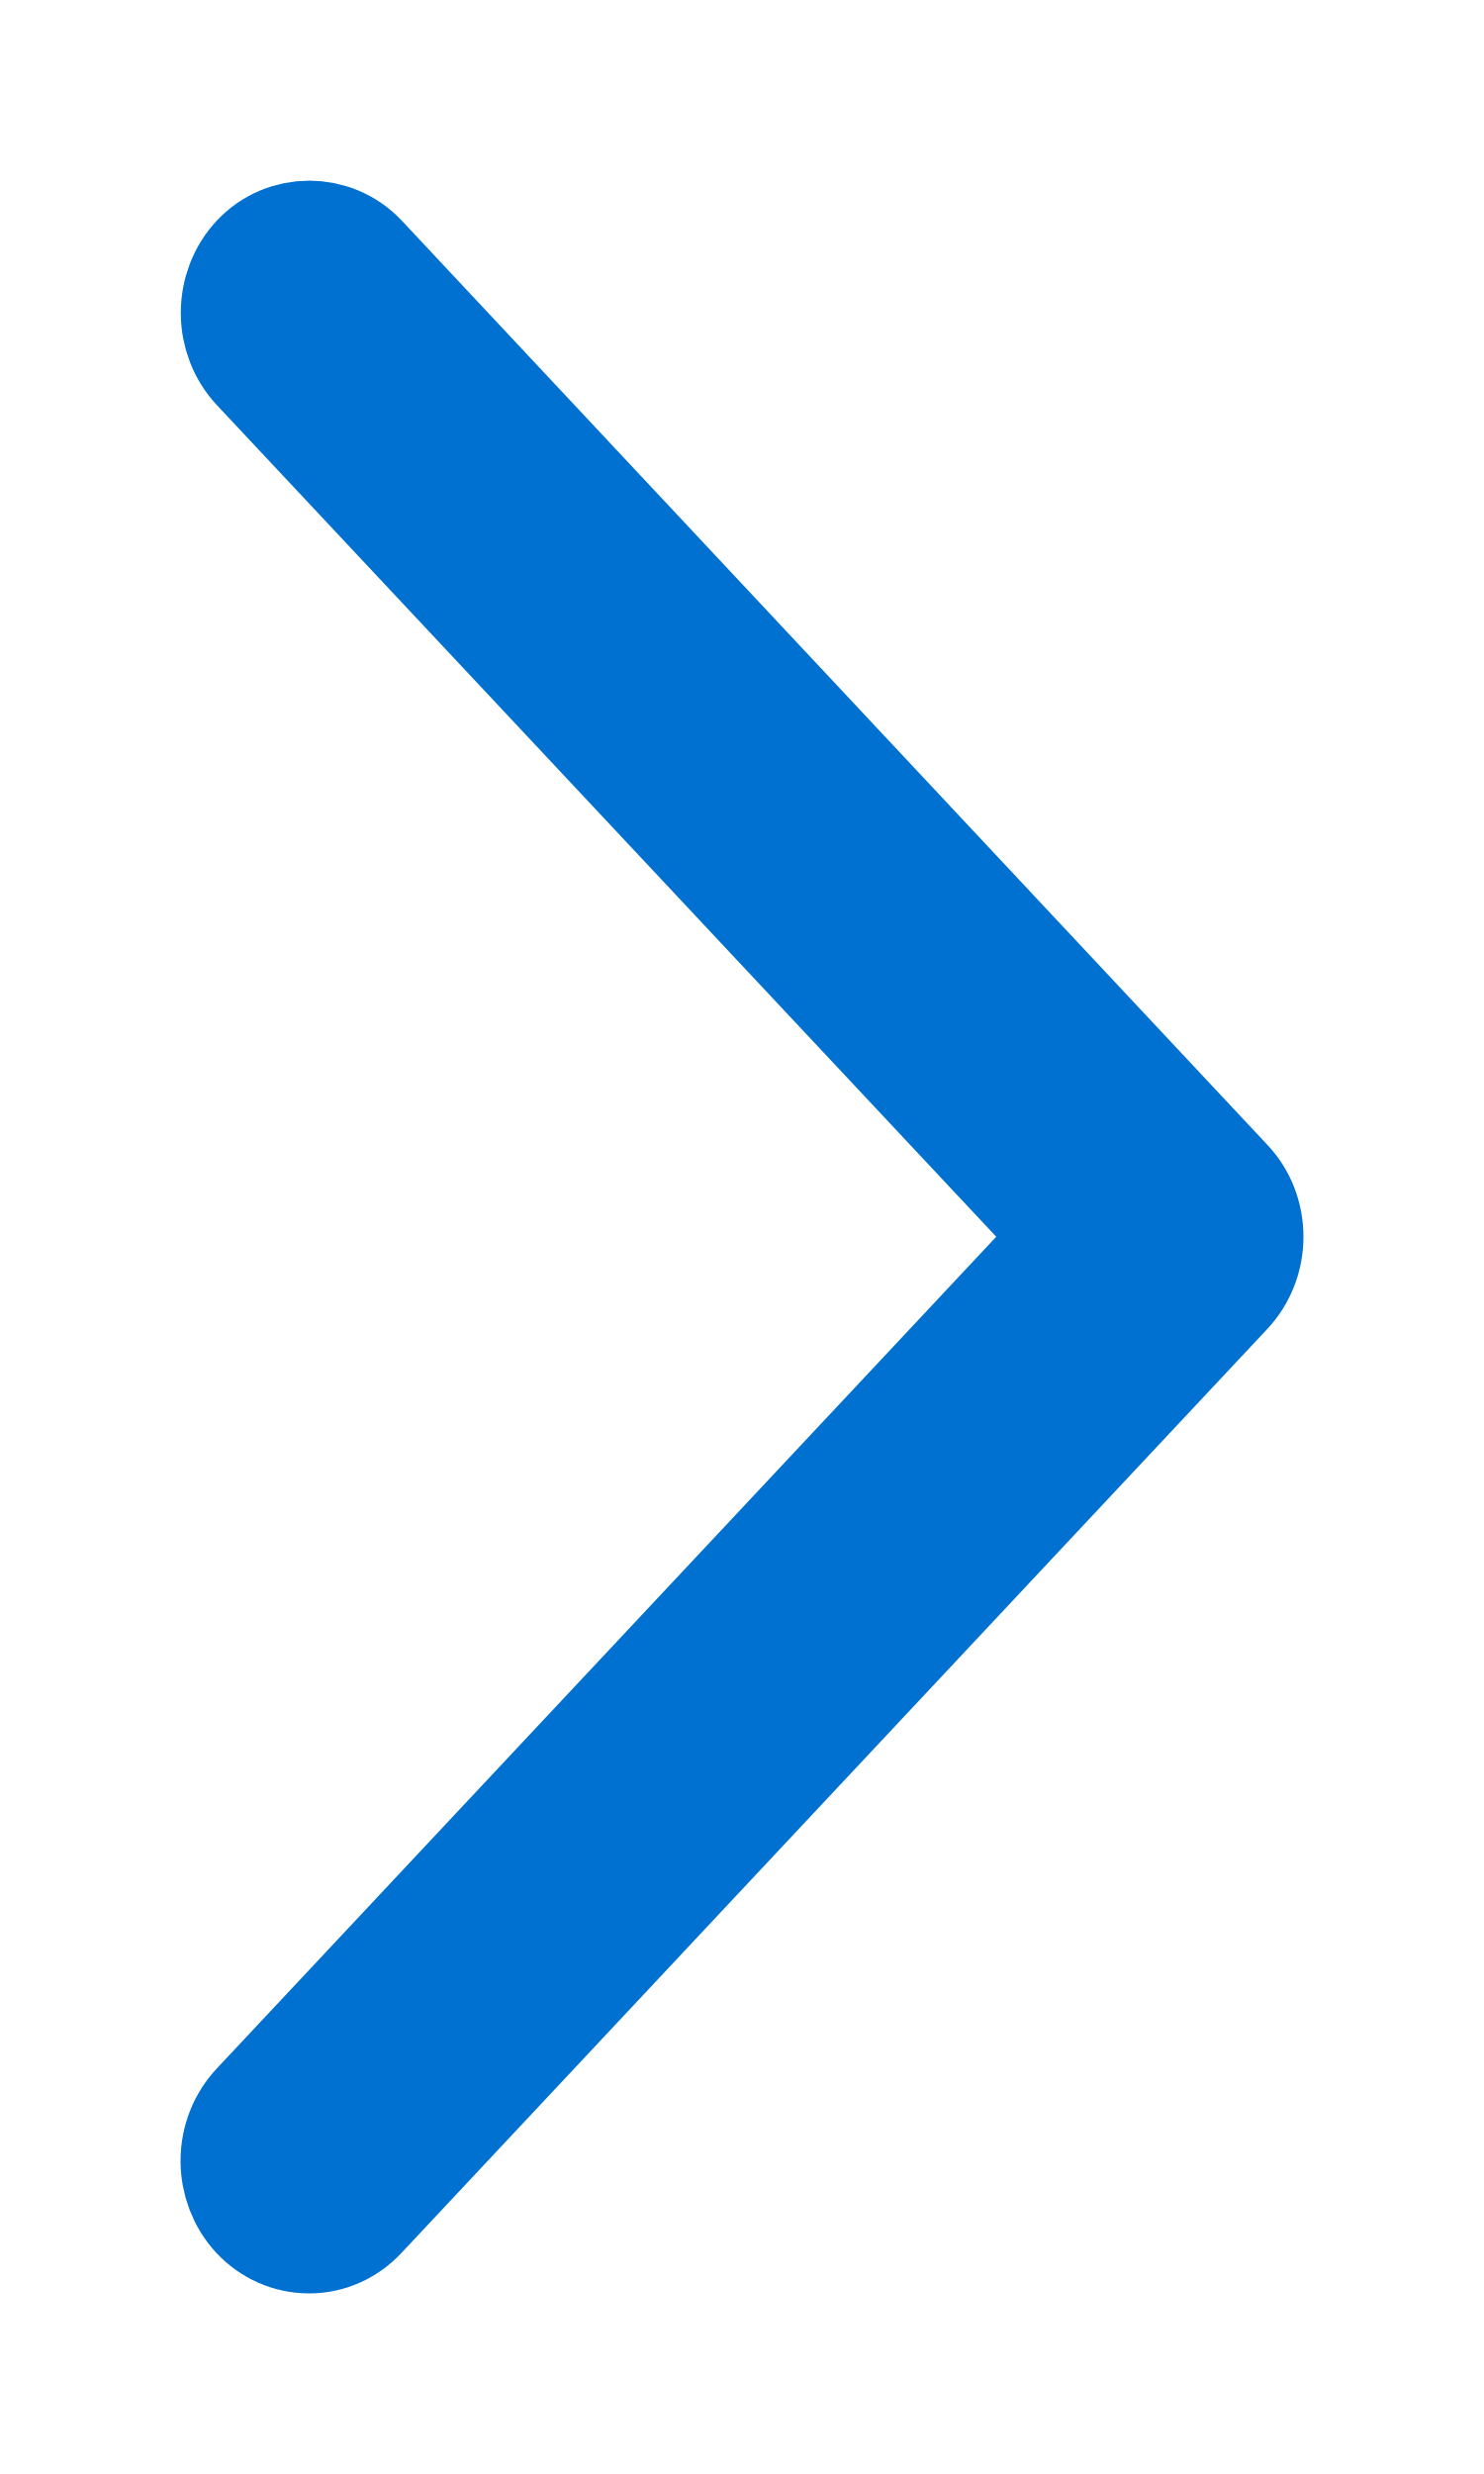
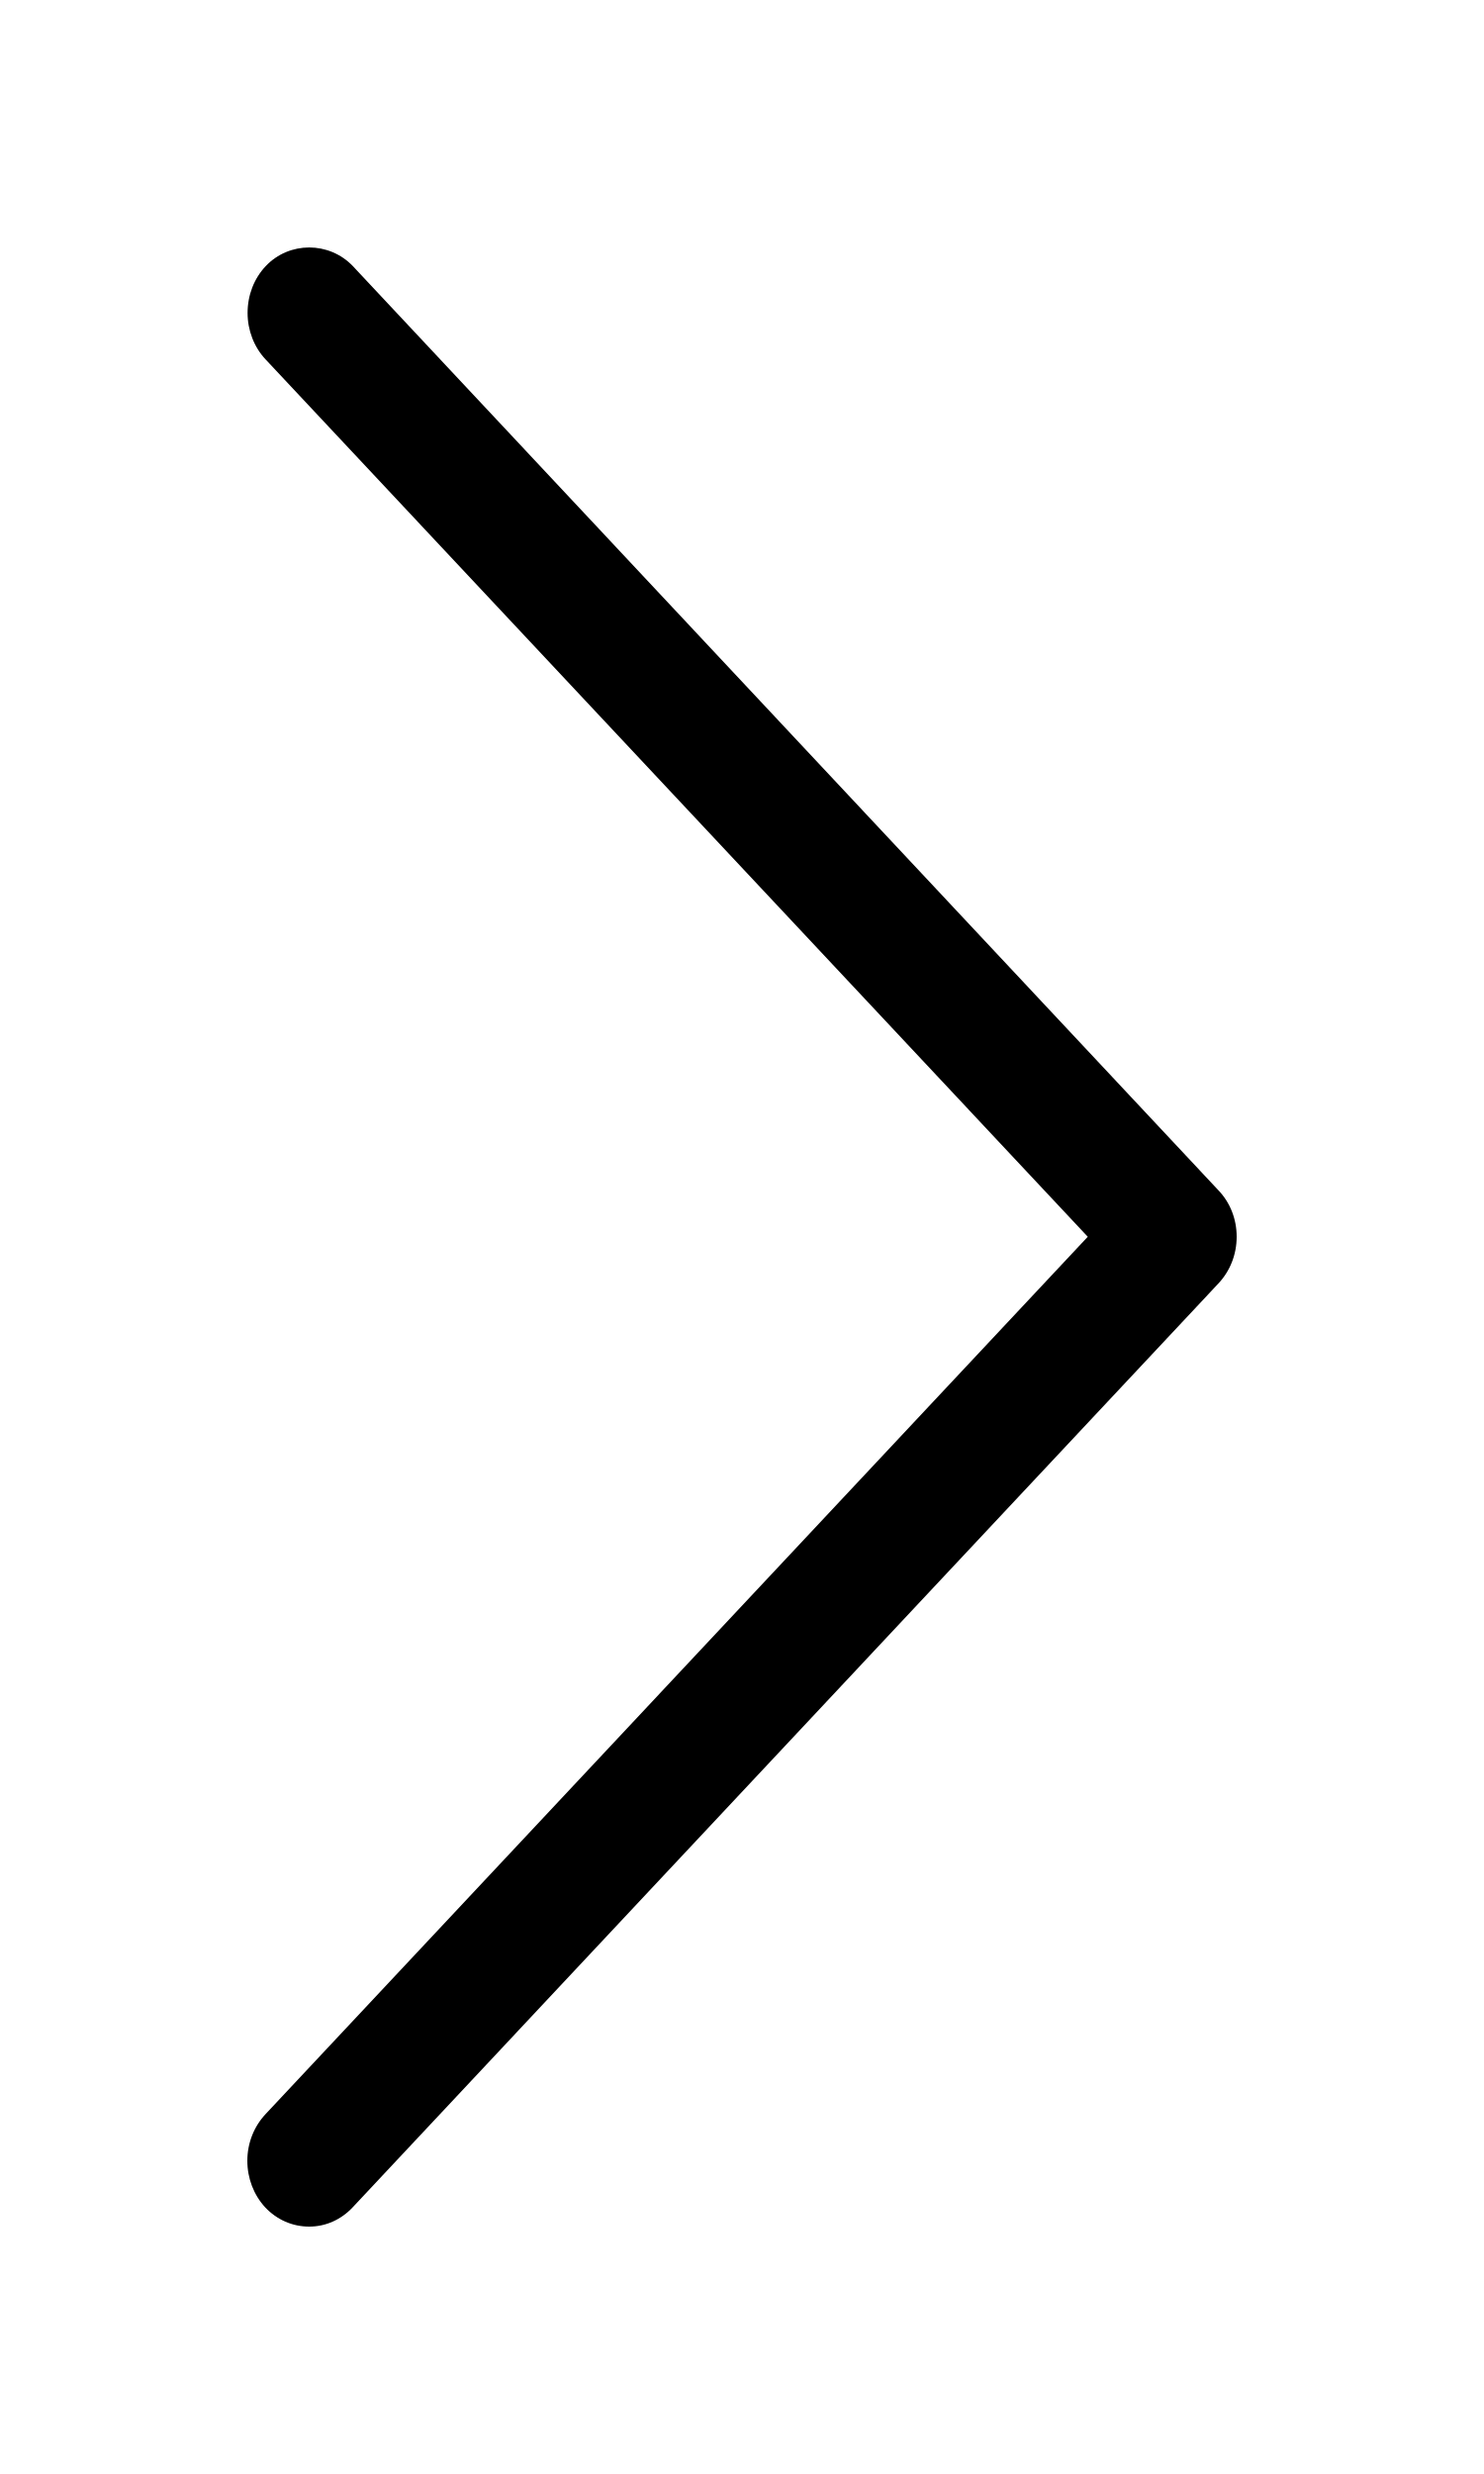
<svg xmlns="http://www.w3.org/2000/svg" width="6px" height="10px" viewBox="0 0 6 10" version="1.1">
  <defs />
-   <g id="Desktop" stroke="none" stroke-width="1" fill="none" fill-rule="evenodd">
-     <g id="Sole_dskt_main" transform="translate(-389, -2468)" stroke="#0071D0" stroke-width="0.54" fill="#0071D0">
+   <g id="Desktop" stroke="none" stroke-width="1" fill-rule="evenodd">
+     <g id="Sole_dskt_main" transform="translate(-389, -2468)" stroke-width="0.54">
      <g id="technology" transform="translate(76, 2097)">
        <g id="know_more_btn" transform="translate(200, 352)">
          <path d="M117.573,20.076 C117.669,19.975 117.831,19.975 117.926,20.076 C117.973,20.126 117.999,20.193 117.999,20.265 C117.999,20.335 117.973,20.403 117.926,20.453 L114.602,23.999 L117.926,27.545 C117.973,27.595 118,27.662 118,27.734 C118,27.805 117.974,27.872 117.928,27.922 C117.881,27.972 117.818,28 117.75,28 C117.683,28 117.621,27.972 117.574,27.922 L114.074,24.188 C114.027,24.138 114,24.071 114,23.999 C114,23.928 114.026,23.861 114.074,23.811 L117.573,20.076 Z" id="arrow_know_more_icon_tech" transform="translate(116, 24) scale(-1, 1) translate(-116, -24) " />
        </g>
      </g>
    </g>
  </g>
</svg>
